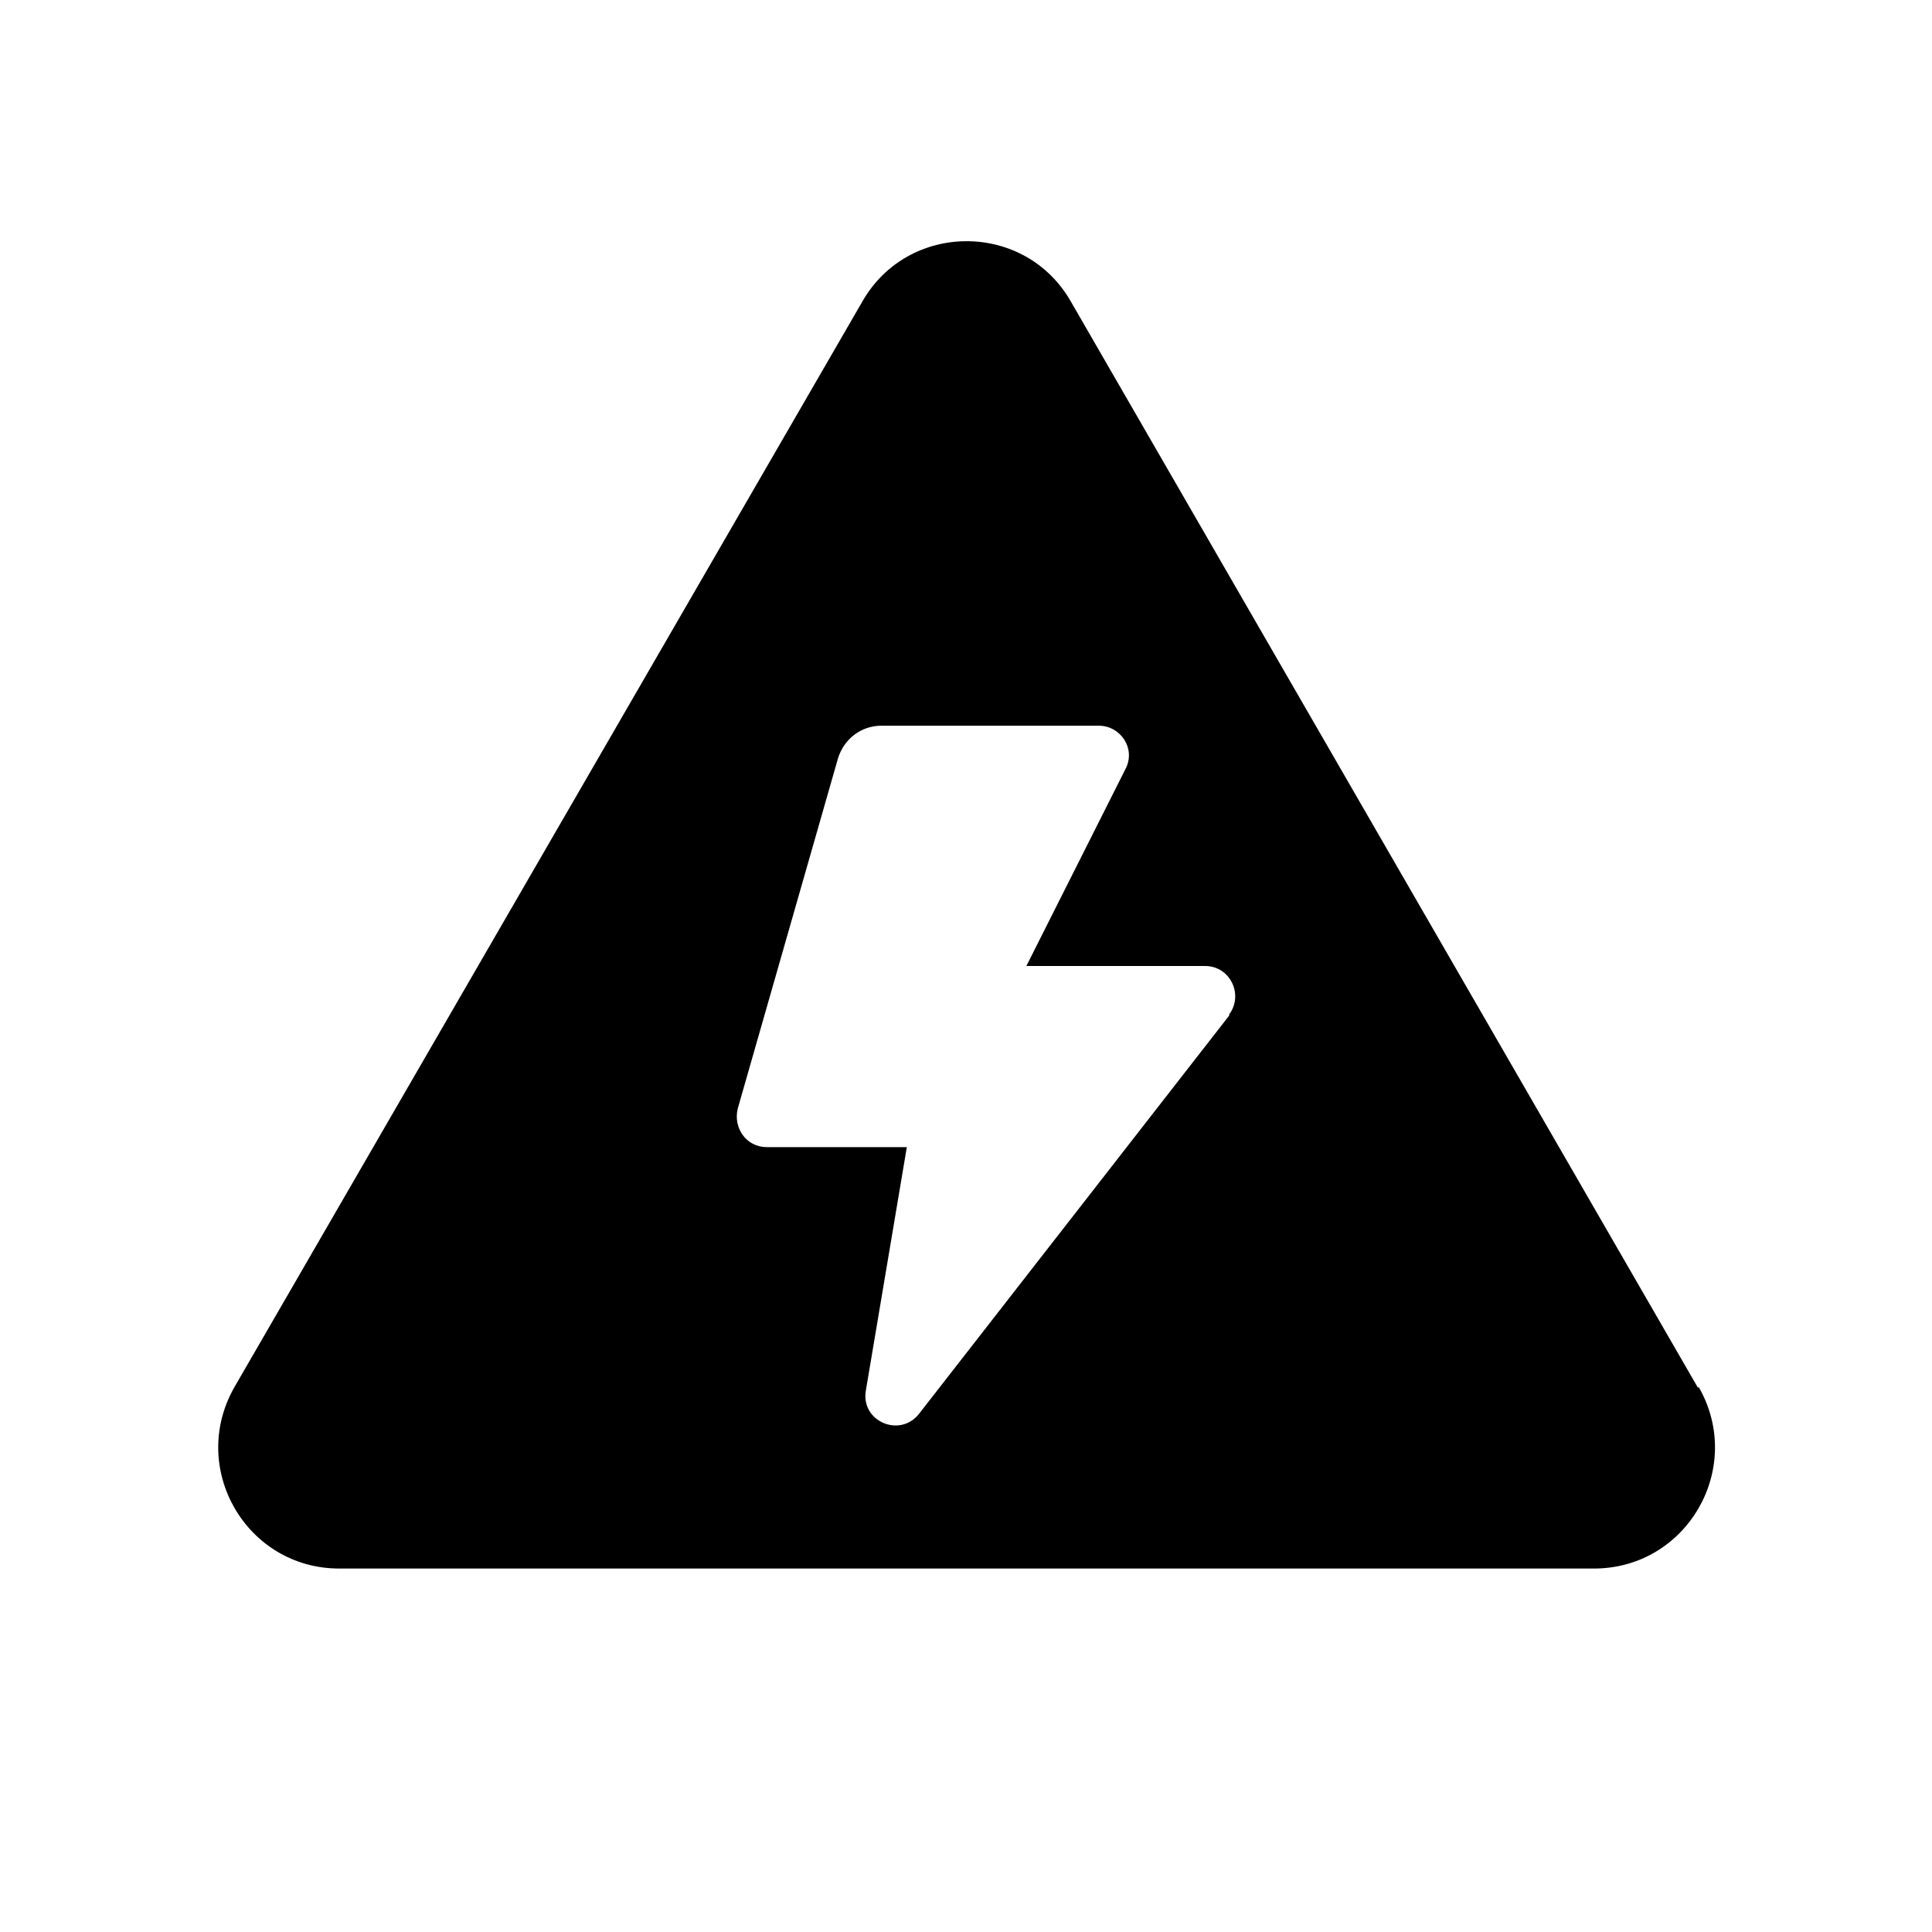
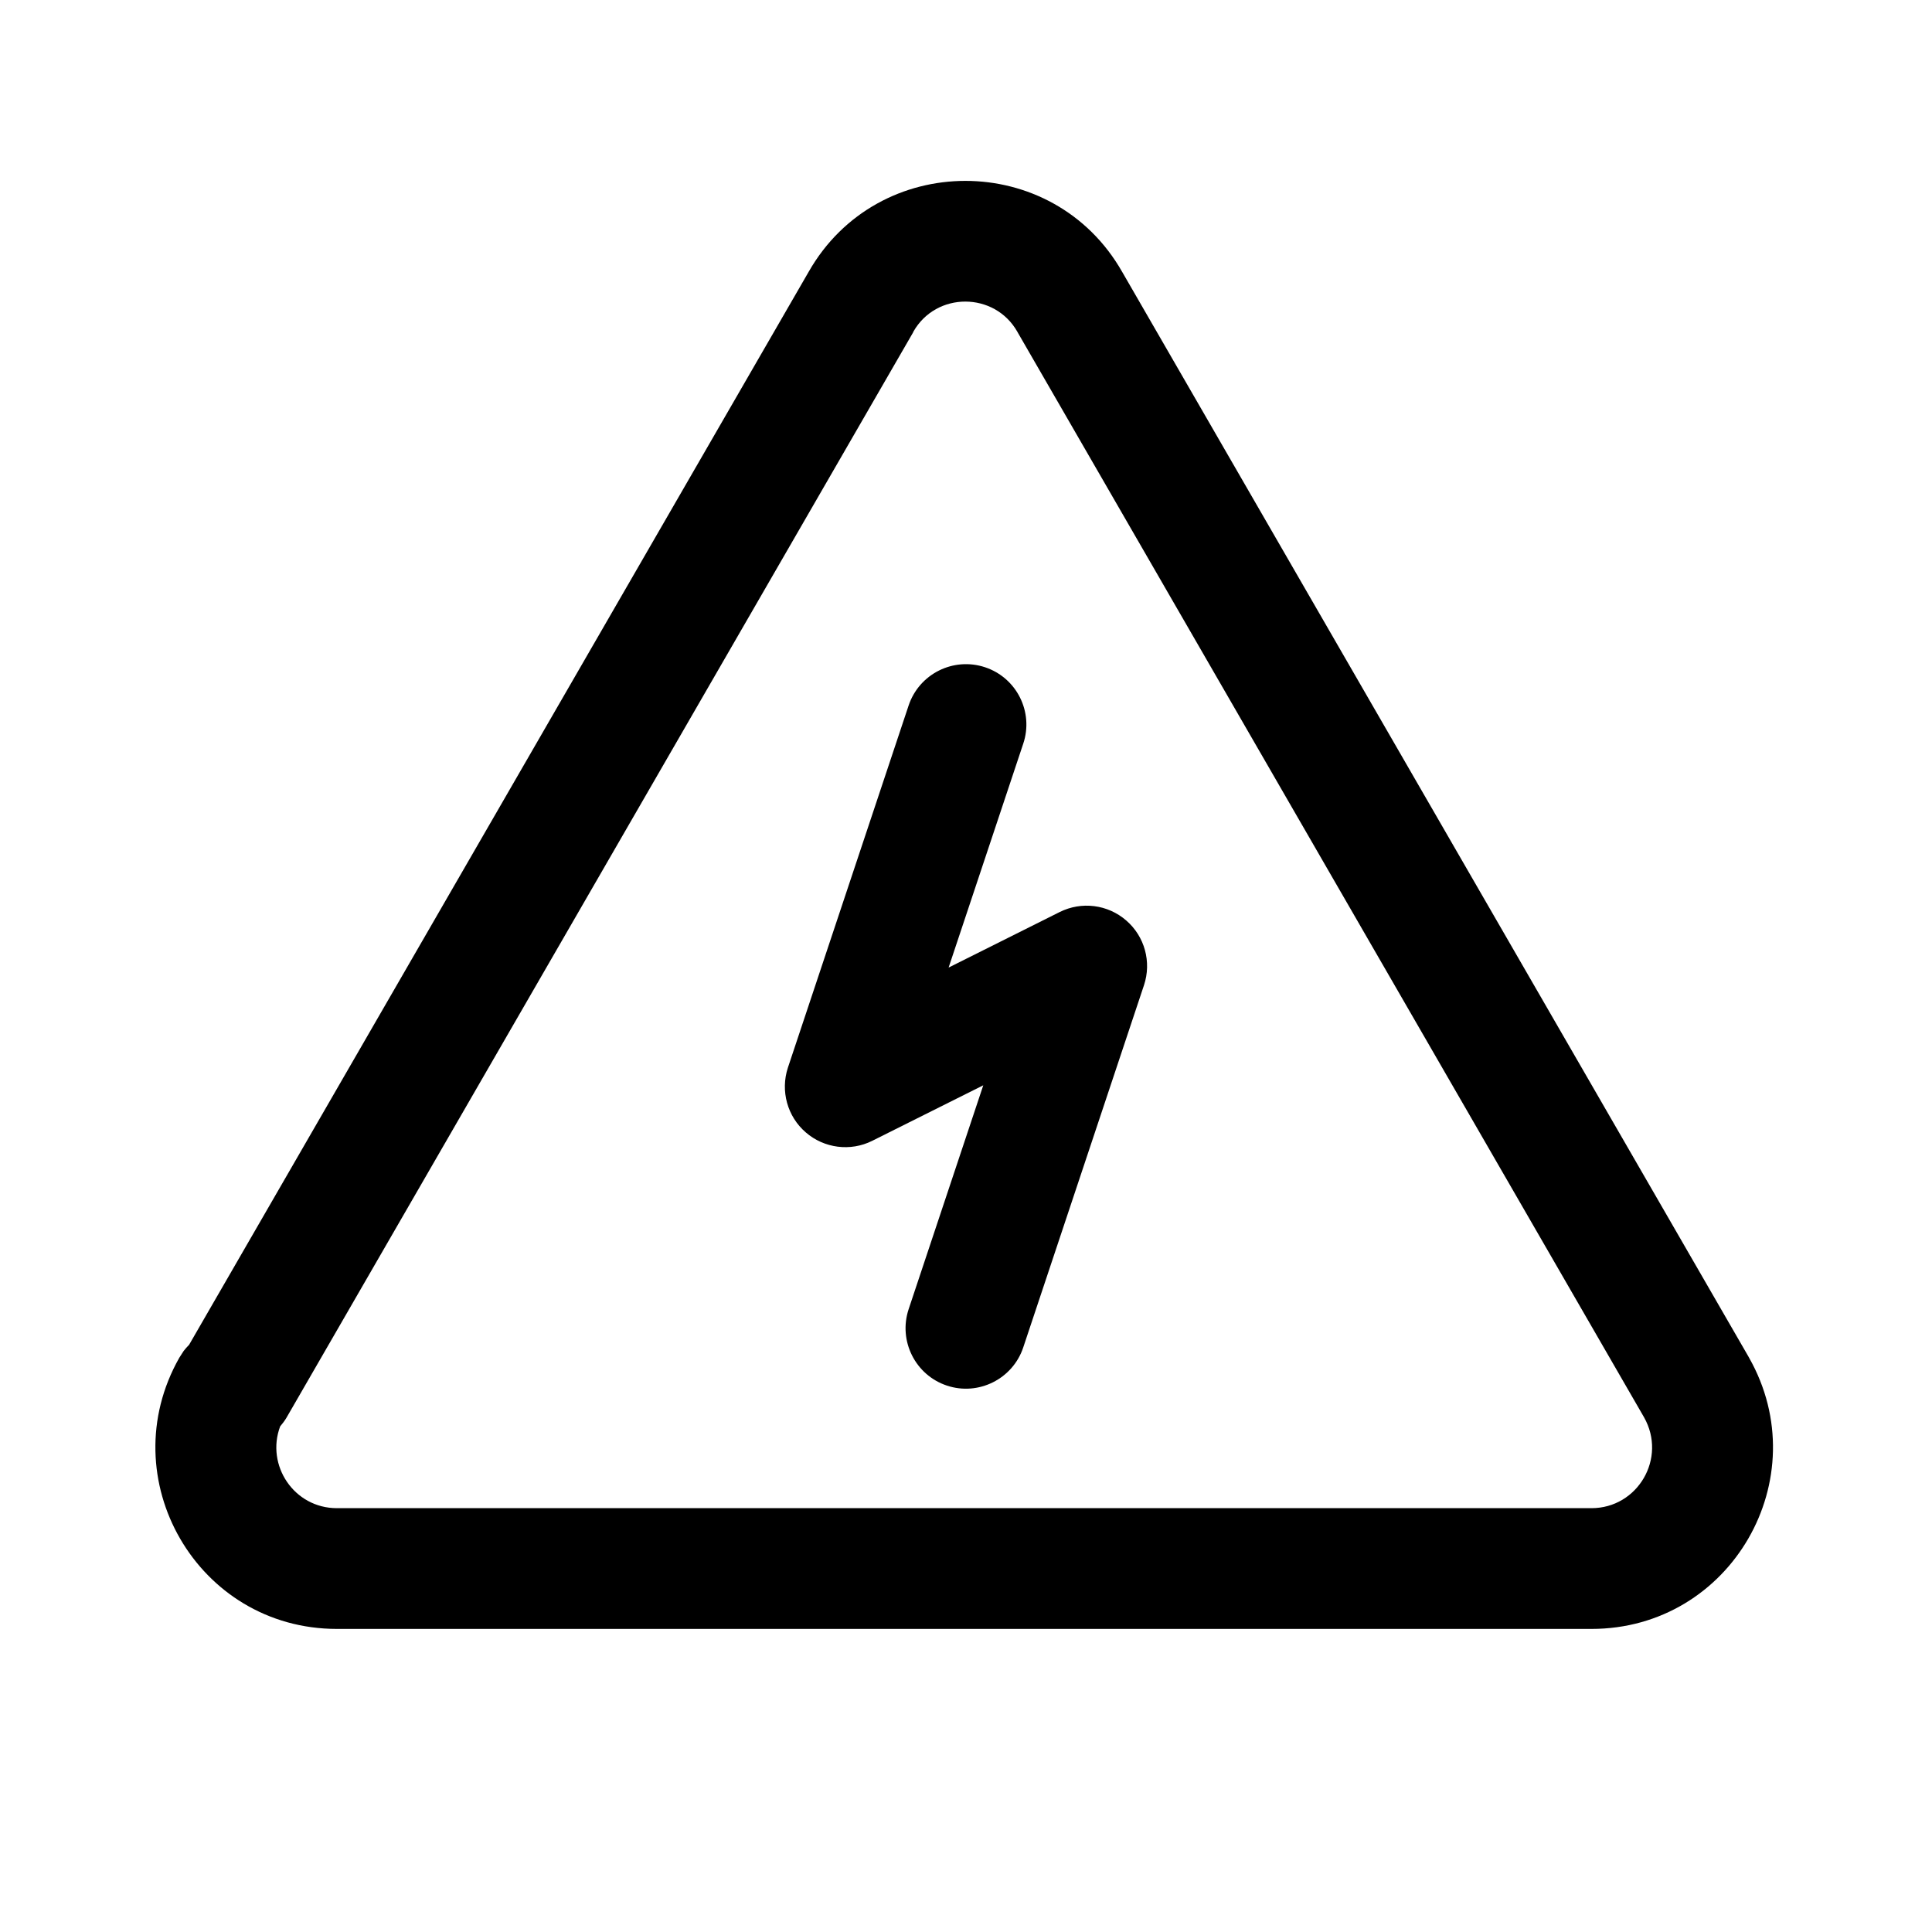
<svg xmlns="http://www.w3.org/2000/svg" width="16" height="16" viewBox="0 0 16 16" fill="none">
-   <path d="M14.06 11.49L8.87 2.5C8.49 1.83 7.52 1.83 7.14 2.5L1.94 11.49C1.56 12.16 2.04 12.99 2.81 12.99H13.2C13.97 12.99 14.45 12.16 14.07 11.49H14.06ZM10.18 8.41L7.61 11.71C7.45 11.91 7.13 11.77 7.17 11.52L7.51 9.5H6.35C6.18 9.5 6.07 9.34 6.11 9.18L6.94 6.28C6.99 6.12 7.13 6.01 7.3 6.01H9.1C9.28 6.01 9.41 6.2 9.32 6.37L8.5 8H9.98C10.19 8 10.3 8.24 10.18 8.4V8.41Z" fill="black" />
+   <path d="M7.525 5.842C7.613 5.58 7.896 5.439 8.158 5.526C8.42 5.613 8.562 5.897 8.474 6.159L7.856 8.013L8.776 7.553C8.957 7.463 9.174 7.49 9.327 7.623C9.48 7.755 9.538 7.967 9.474 8.159L8.474 11.159C8.387 11.42 8.103 11.562 7.842 11.475C7.58 11.388 7.438 11.104 7.525 10.842L8.143 8.988L7.223 9.448C7.043 9.538 6.825 9.51 6.673 9.378C6.52 9.246 6.462 9.034 6.525 8.842L7.525 5.842Z" fill="black" />
+   <path fill-rule="evenodd" clip-rule="evenodd" d="M6.697 2.251C7.269 1.247 8.721 1.247 9.293 2.251L14.483 11.24L14.485 11.244C15.052 12.244 14.336 13.49 13.18 13.49H2.79C1.634 13.49 0.918 12.244 1.485 11.244L1.521 11.188C1.535 11.17 1.55 11.153 1.566 11.137L6.697 2.251ZM8.425 2.747C8.236 2.415 7.753 2.414 7.564 2.747L7.563 2.751L2.373 11.74C2.358 11.766 2.339 11.79 2.32 11.813C2.2 12.135 2.435 12.49 2.79 12.49H13.18C13.563 12.49 13.807 12.076 13.615 11.737L8.427 2.751L8.425 2.747Z" fill="black" />
</svg>
